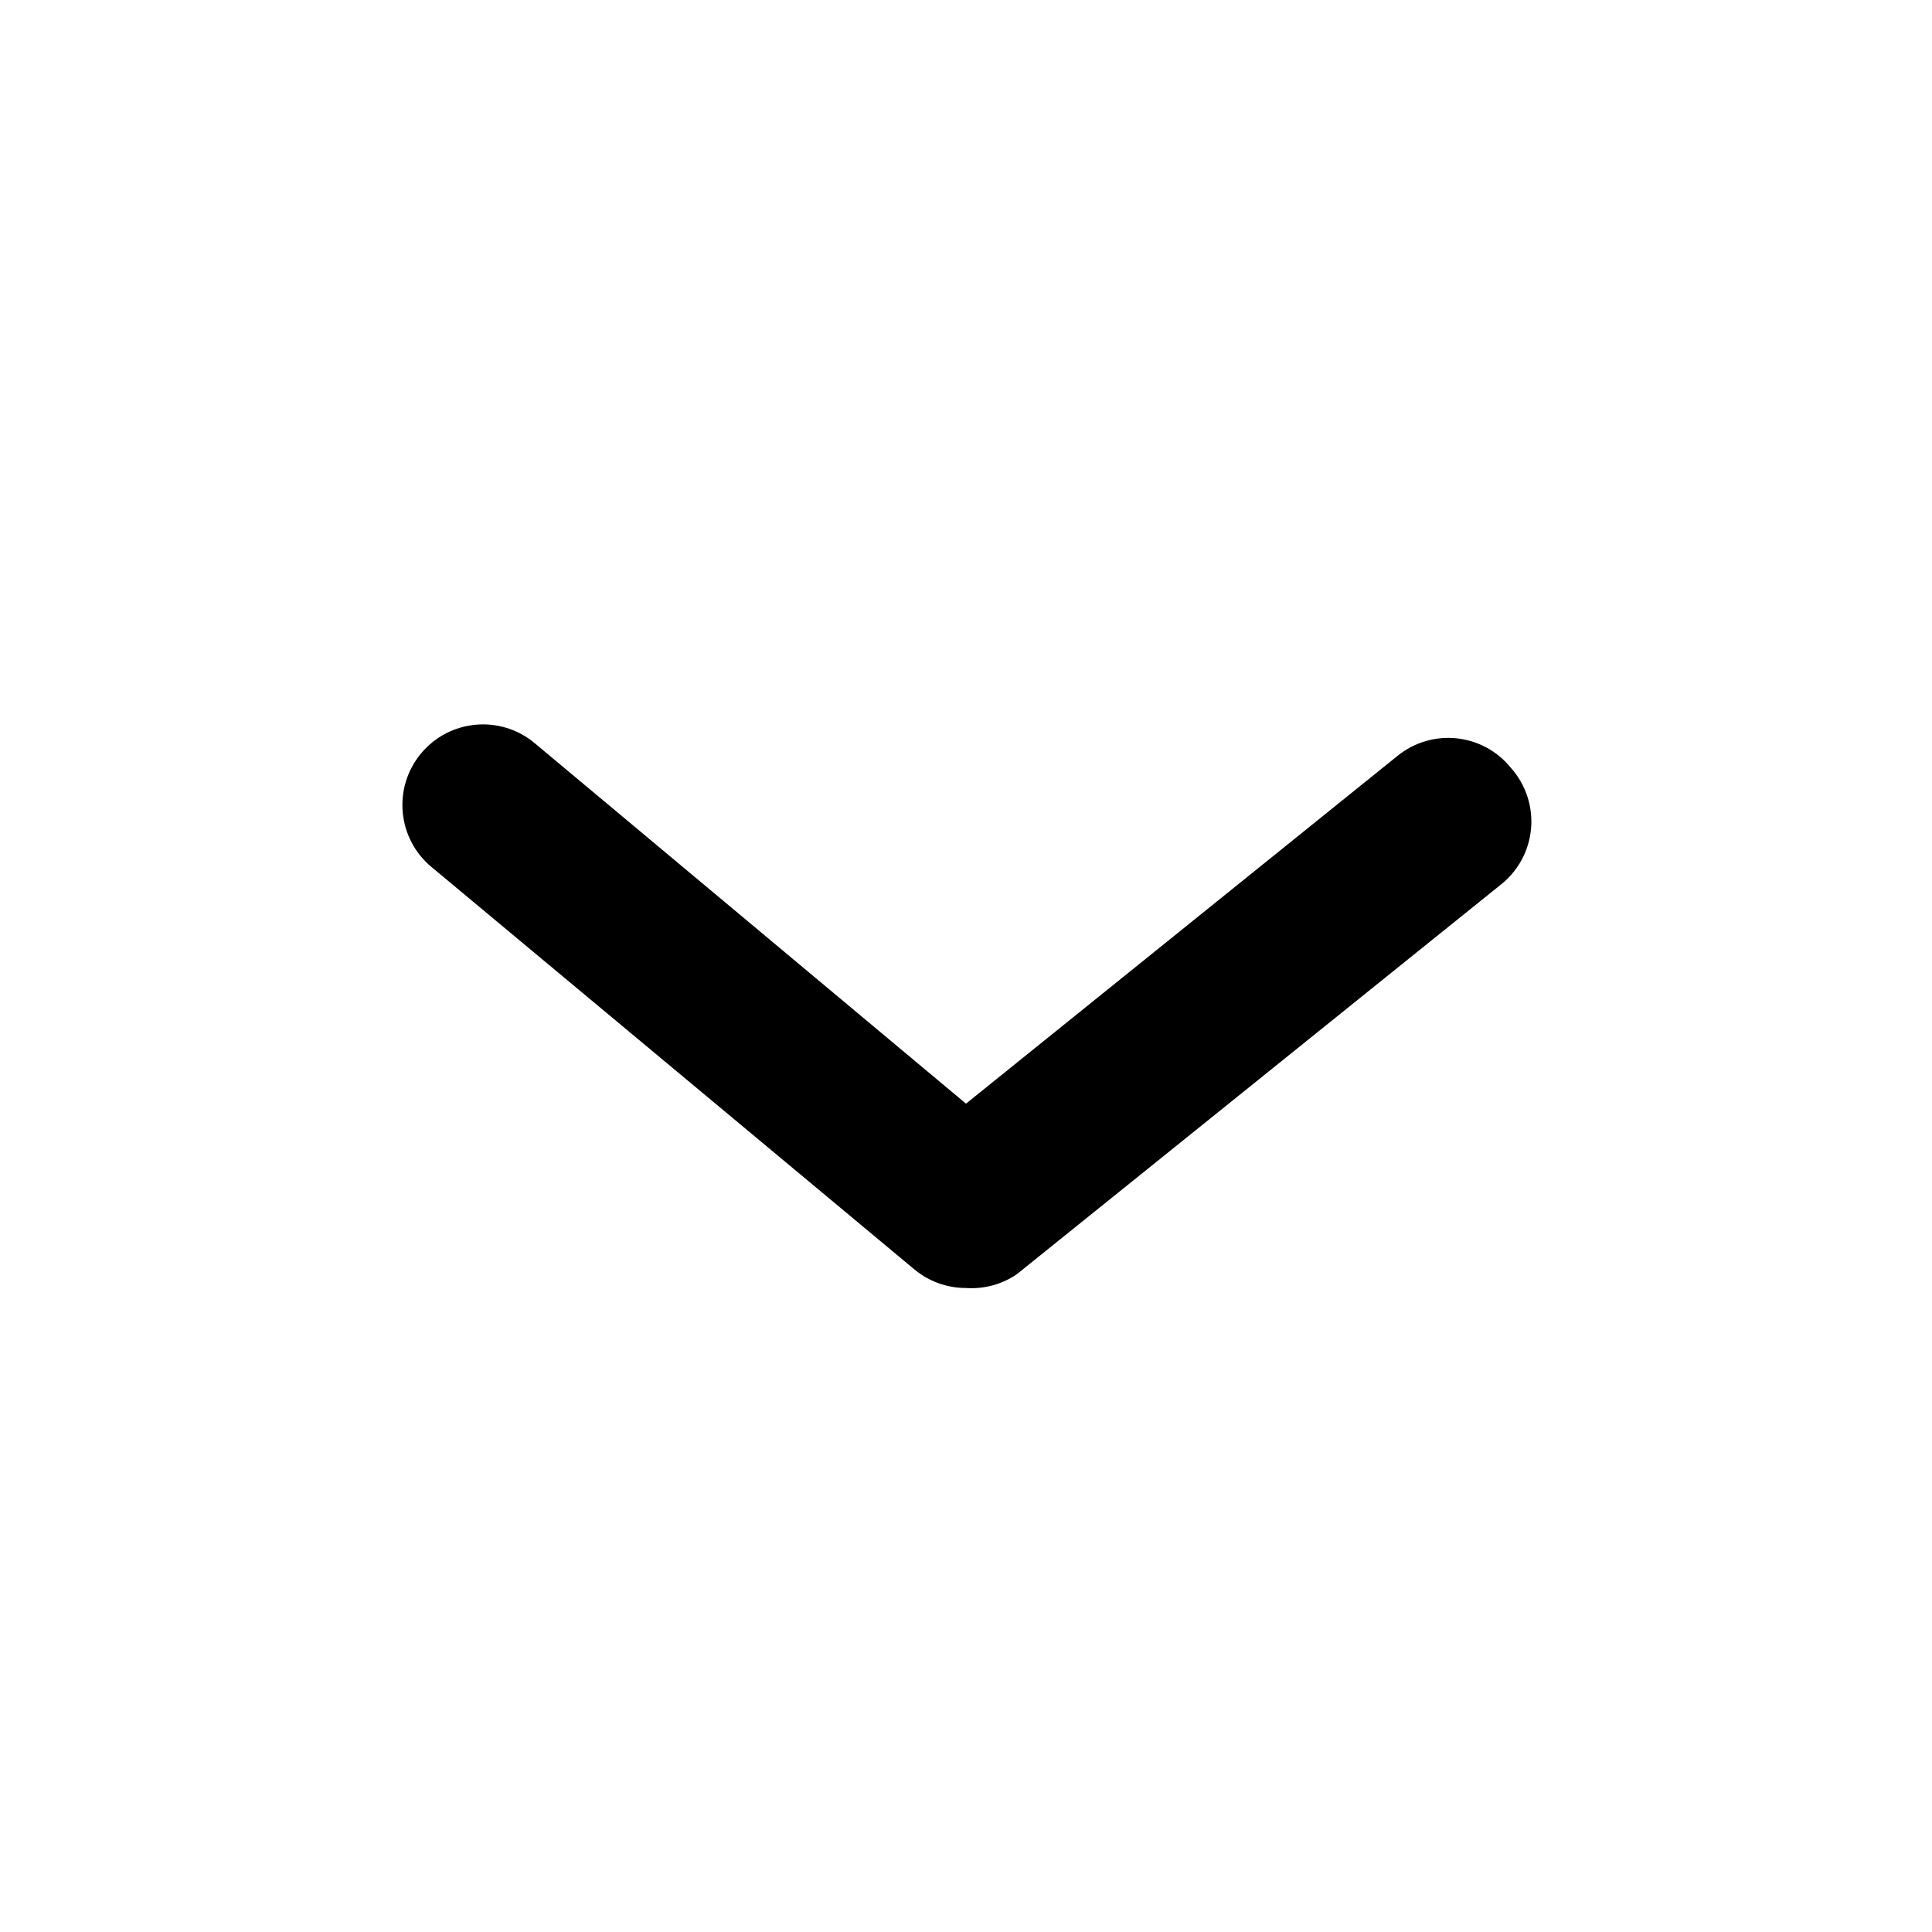
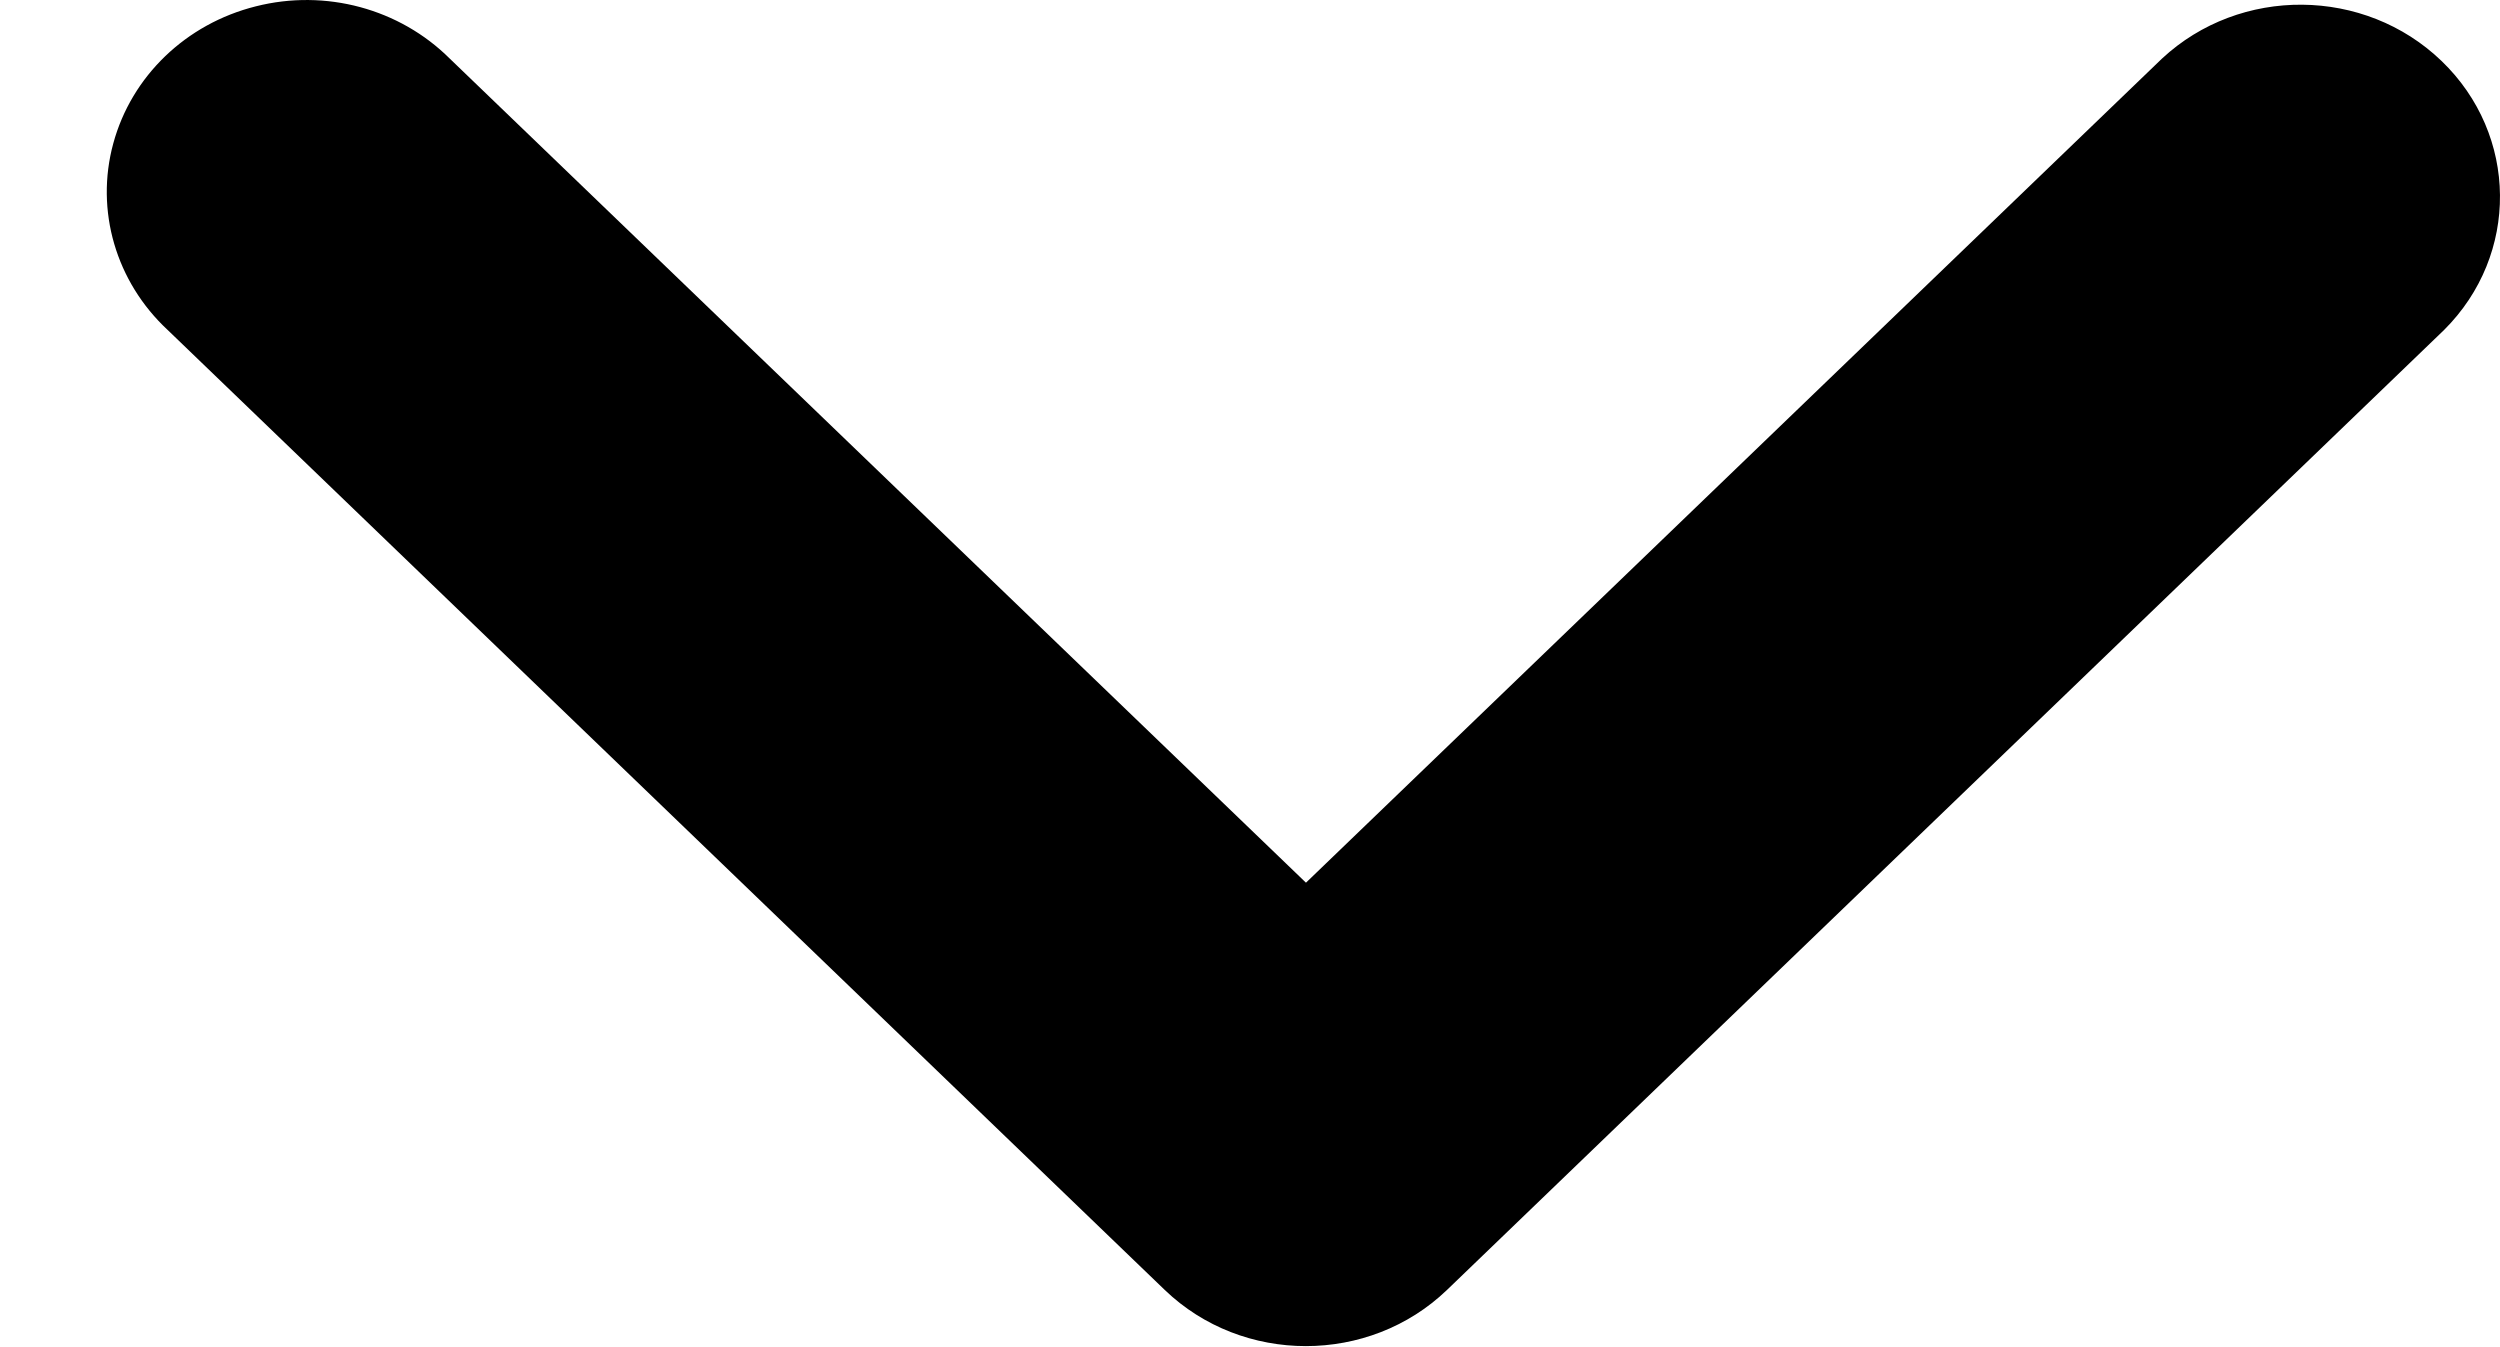
- <svg xmlns="http://www.w3.org/2000/svg" class="svg-icon" style="width: 1em; height: 1em;vertical-align: middle;fill: currentColor;overflow: hidden;" viewBox="0 0 1024 1024" version="1.1">
-   <path d="M512 682.667a42.667 42.667 0 0 1-27.307-9.813l-256-213.333a42.667 42.667 0 1 1 54.613-65.707L512 584.96l228.693-184.32a42.667 42.667 0 0 1 60.16 6.4 42.667 42.667 0 0 1-5.973 62.293l-256 206.08A42.667 42.667 0 0 1 512 682.667z" />
+ <svg xmlns="http://www.w3.org/2000/svg" width="13" height="7" viewBox="0 0 13 7" style="vertical-align: middle;fill: currentColor;overflow: hidden;">
+   <path fill-rule="evenodd" clip-rule="evenodd" d="M7.524 6.708L12.709 1.716C13.102 1.325 13.096 0.702 12.696 0.317C12.296 -0.068 11.649 -0.074 11.242 0.305L6.791 4.59L2.339 0.305C2.078 0.045 1.693 -0.059 1.33 0.033C0.967 0.124 0.684 0.396 0.589 0.746C0.494 1.095 0.603 1.466 0.872 1.716L6.057 6.708C6.462 7.097 7.119 7.097 7.524 6.708Z" />
</svg>
